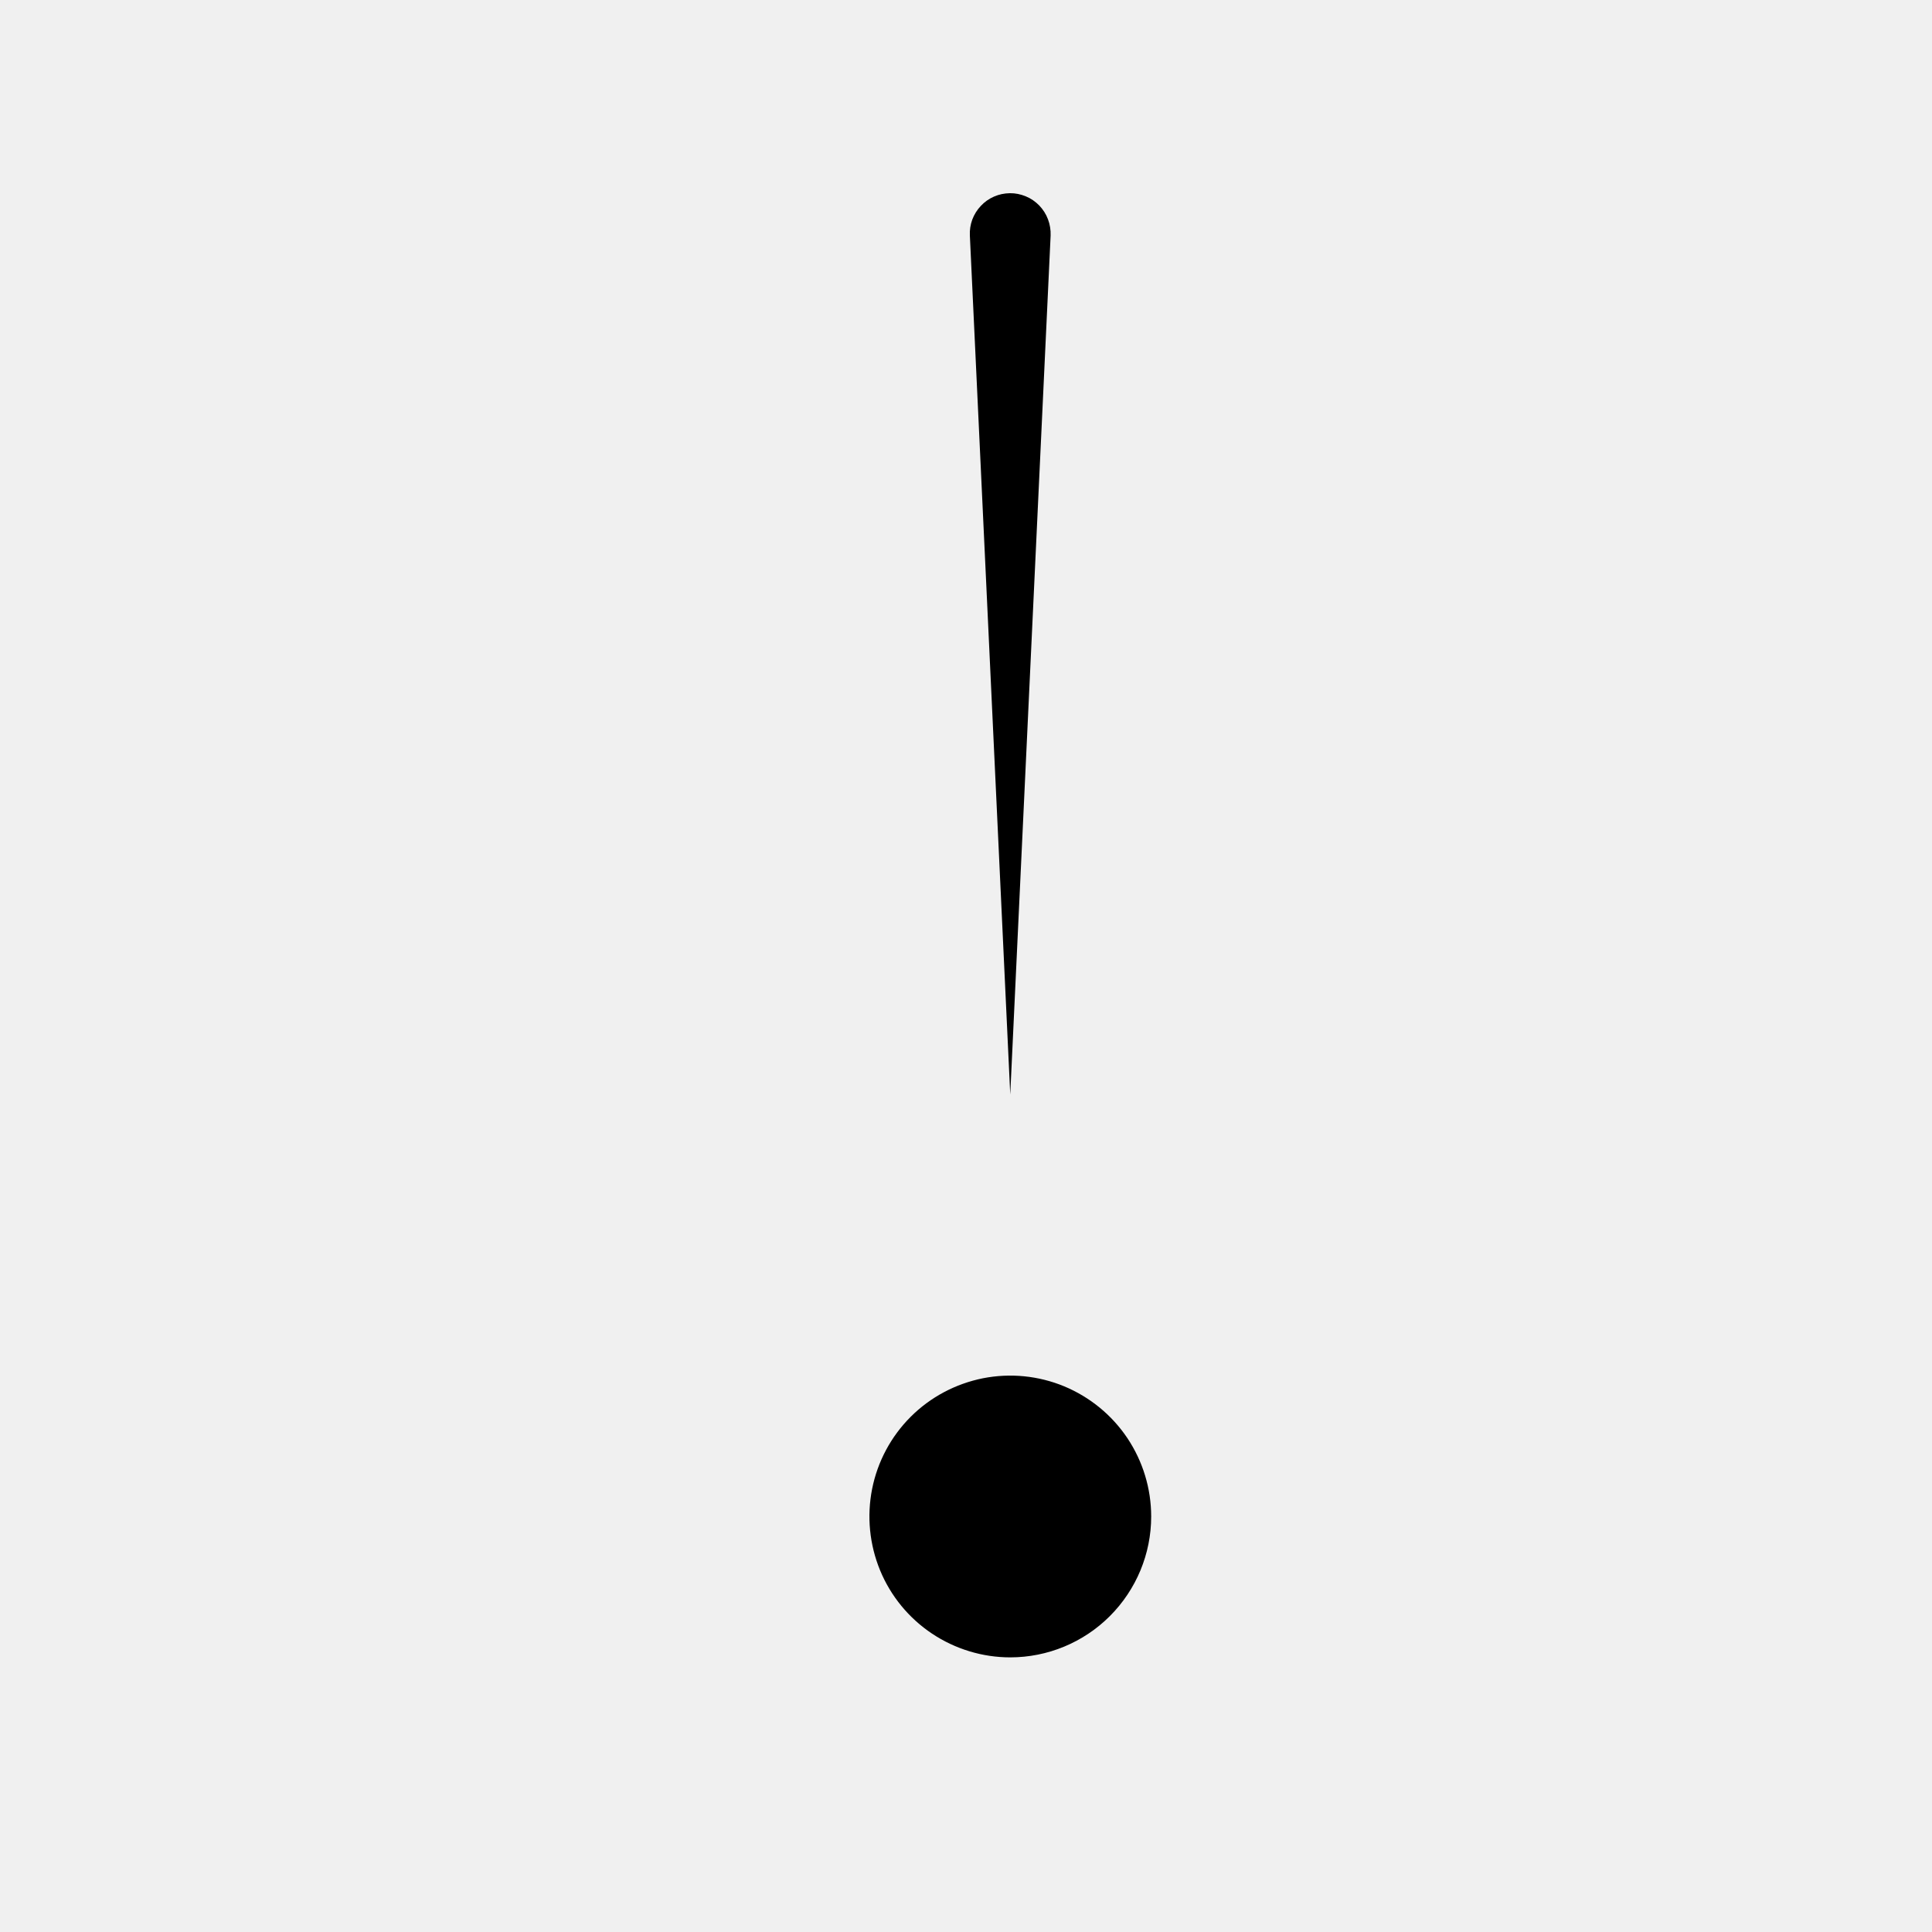
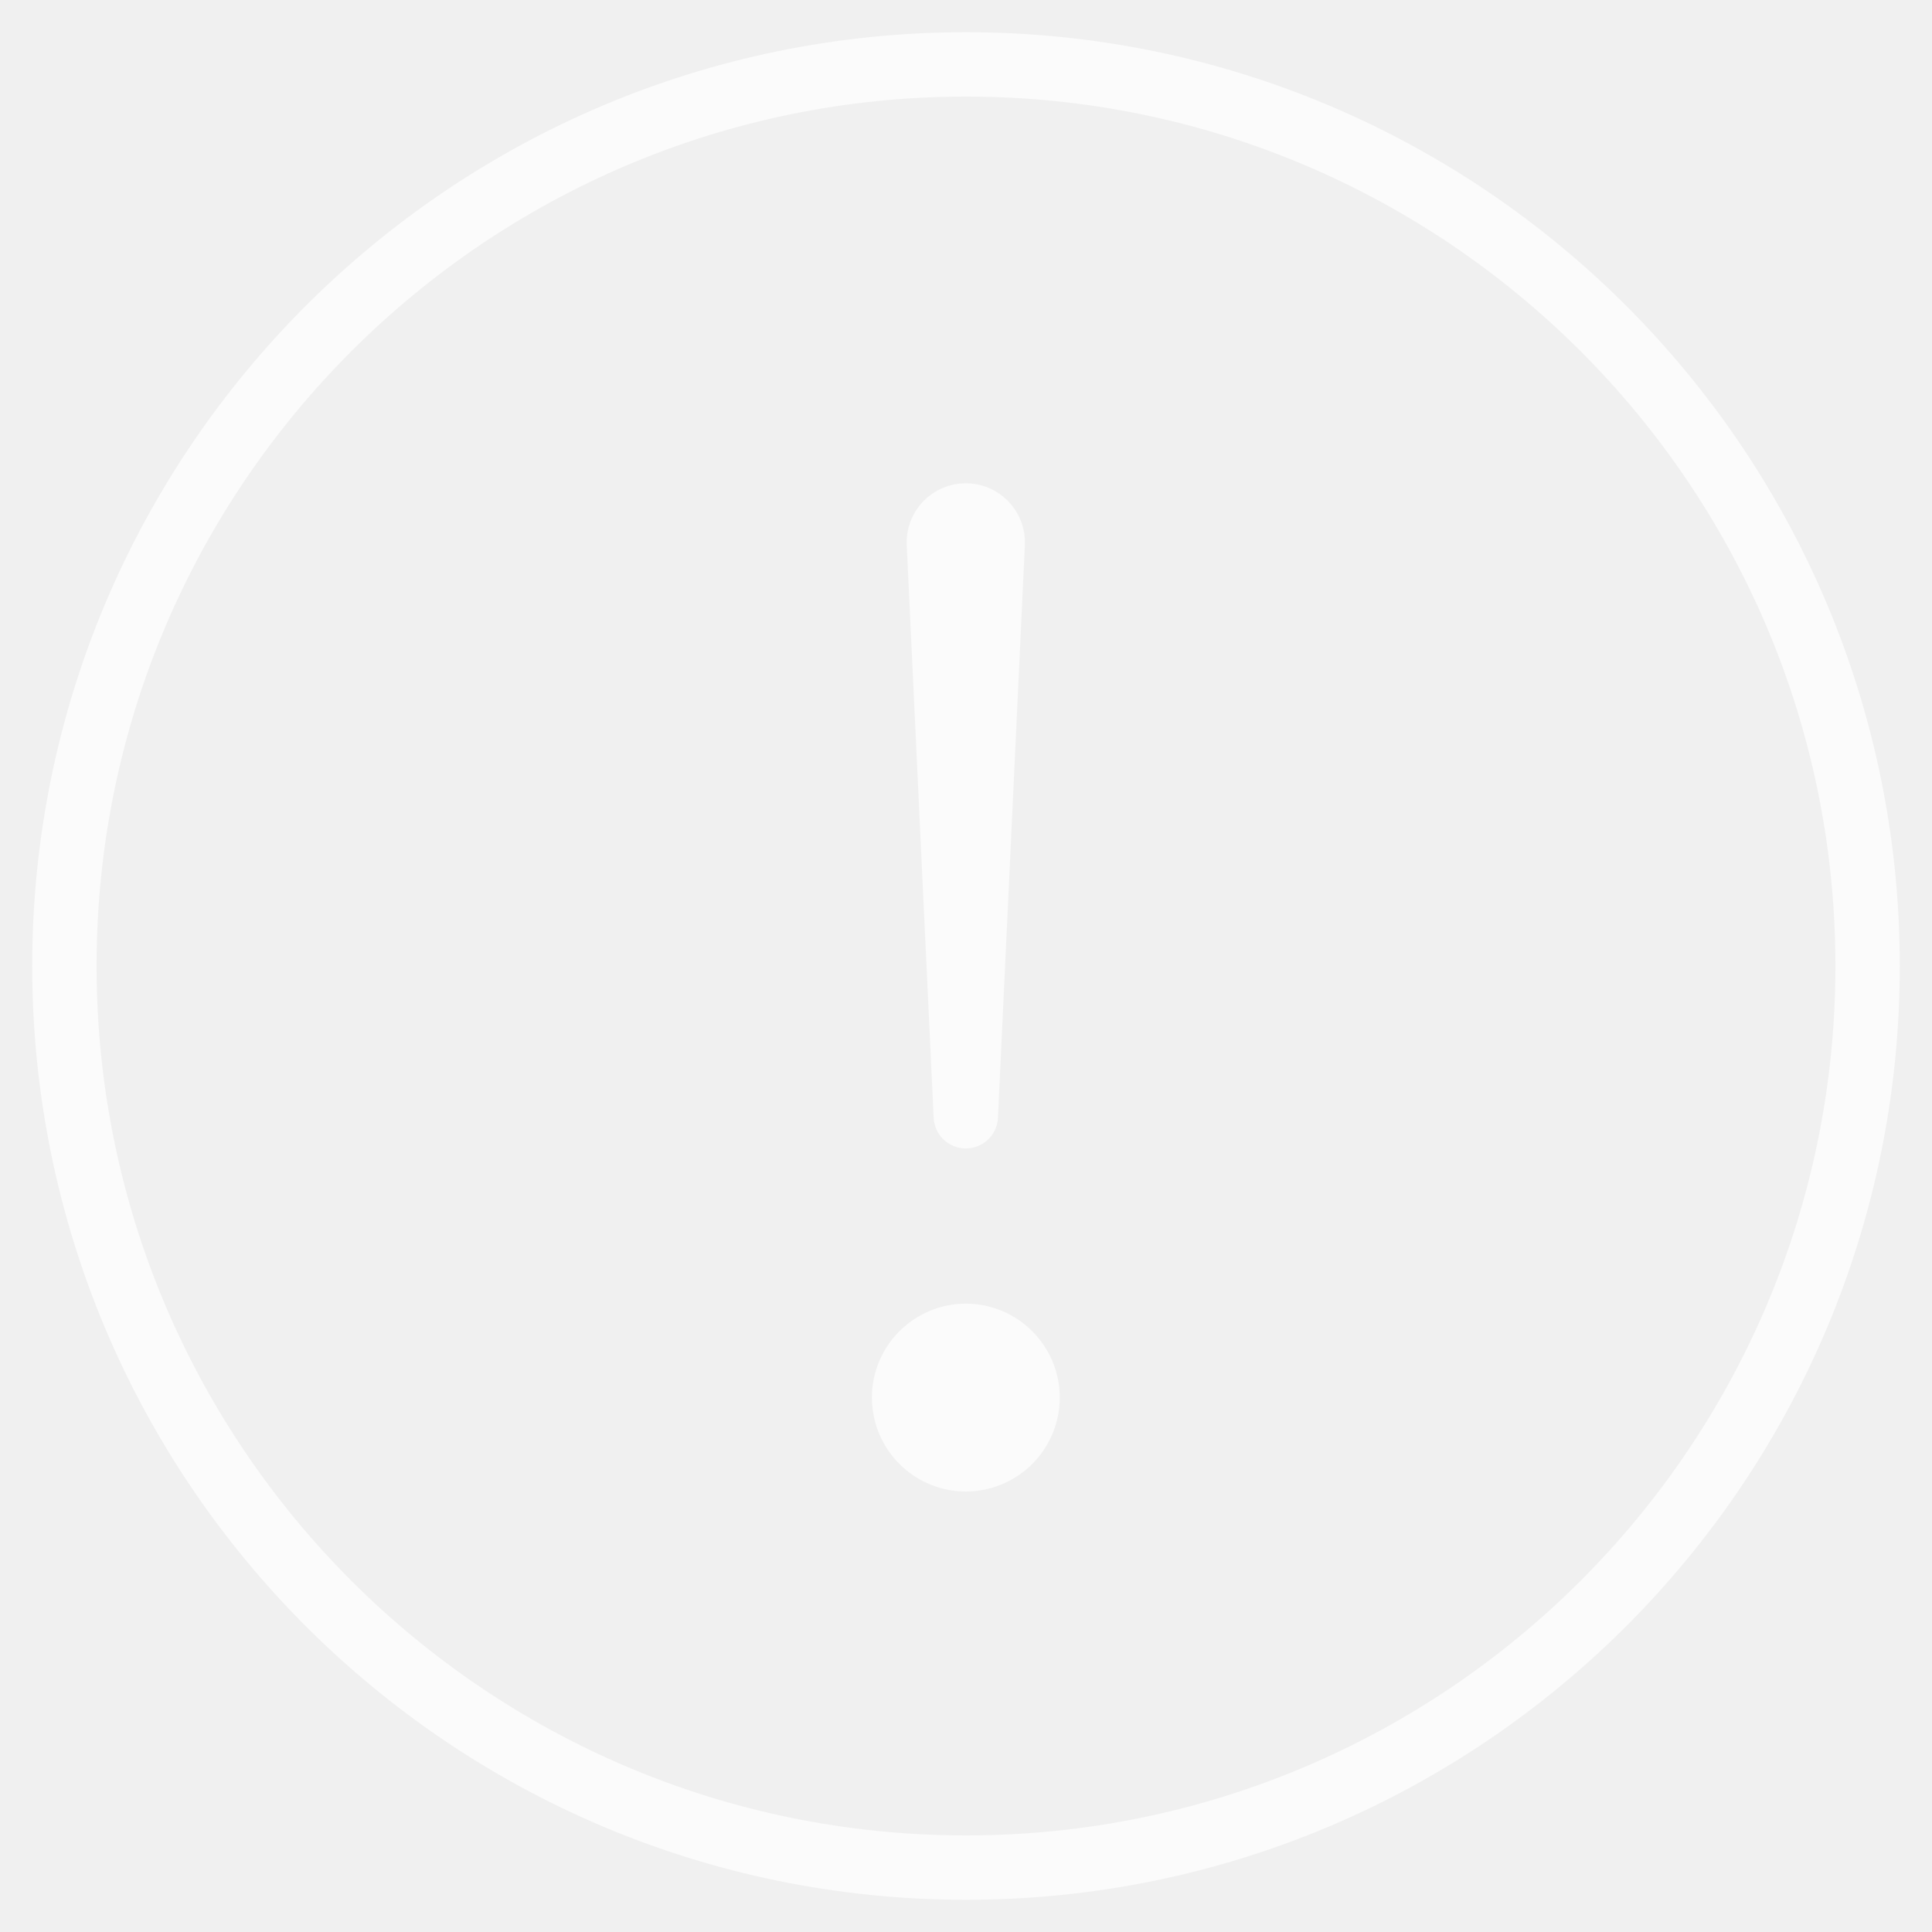
- <svg xmlns="http://www.w3.org/2000/svg" width="20" height="20" viewBox="0 0 20 20">
-   <path d="M10.04 2.438L10.458 11.33L10.876 2.438C10.878 2.381 10.869 2.324 10.849 2.271C10.829 2.217 10.798 2.169 10.759 2.128C10.719 2.087 10.672 2.054 10.62 2.033C10.567 2.011 10.511 1.999 10.454 2V2C10.397 2.001 10.342 2.012 10.29 2.035C10.239 2.057 10.192 2.09 10.154 2.131C10.115 2.172 10.085 2.22 10.065 2.273C10.046 2.325 10.037 2.381 10.04 2.438V2.438Z" stroke-linecap="round" stroke-linejoin="round" />
-   <path d="M10.458 17.157C10.17 17.157 9.888 17.071 9.648 16.911C9.408 16.751 9.221 16.523 9.111 16.257C9.001 15.99 8.972 15.697 9.028 15.414C9.084 15.131 9.223 14.871 9.427 14.667C9.631 14.463 9.891 14.325 10.174 14.268C10.457 14.212 10.75 14.241 11.016 14.351C11.283 14.462 11.511 14.649 11.671 14.888C11.831 15.128 11.917 15.41 11.917 15.699C11.917 16.085 11.763 16.456 11.489 16.73C11.216 17.003 10.845 17.157 10.458 17.157Z" />
+ <svg xmlns="http://www.w3.org/2000/svg" width="30" height="30" viewBox="0 0 30 30" fill="none">
+   <g opacity="0.7">
+     <path d="M29 15C29 7.271 22.729 1 15 1C7.271 1 1 7.271 1 15C1 22.729 7.271 29 15 29C22.729 29 29 22.729 29 15Z" stroke="white" stroke-miterlimit="10" />
+     <path d="M14.579 8.441L14.997 17.333L15.415 8.441C15.418 8.384 15.409 8.328 15.388 8.274C15.368 8.221 15.338 8.173 15.298 8.132C15.258 8.091 15.211 8.058 15.159 8.036C15.106 8.014 15.05 8.003 14.993 8.004V8.004C14.937 8.004 14.881 8.016 14.829 8.039C14.778 8.061 14.731 8.094 14.693 8.134C14.654 8.175 14.624 8.224 14.604 8.276C14.585 8.329 14.576 8.385 14.579 8.441V8.441Z" stroke="white" stroke-linecap="round" stroke-linejoin="round" />
+     <path d="M14.997 23.16C14.709 23.16 14.427 23.075 14.187 22.914C13.947 22.754 13.761 22.526 13.65 22.26C13.54 21.993 13.511 21.7 13.567 21.417C13.623 21.134 13.762 20.875 13.966 20.671C14.17 20.467 14.43 20.328 14.713 20.271C14.996 20.215 15.289 20.244 15.556 20.354C15.822 20.465 16.05 20.652 16.21 20.892C16.37 21.131 16.456 21.413 16.456 21.702C16.456 22.088 16.302 22.459 16.029 22.733C15.755 23.006 15.384 23.16 14.997 23.16Z" fill="white" />
+   </g>
</svg>
